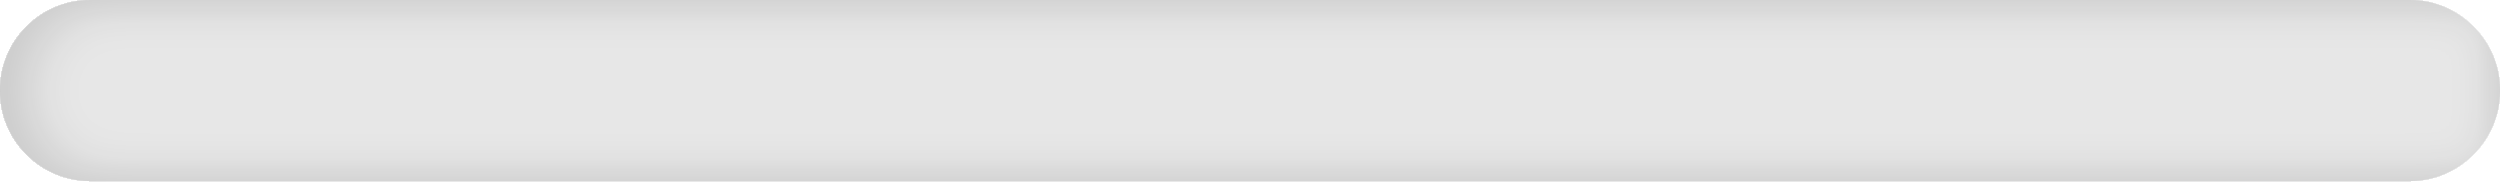
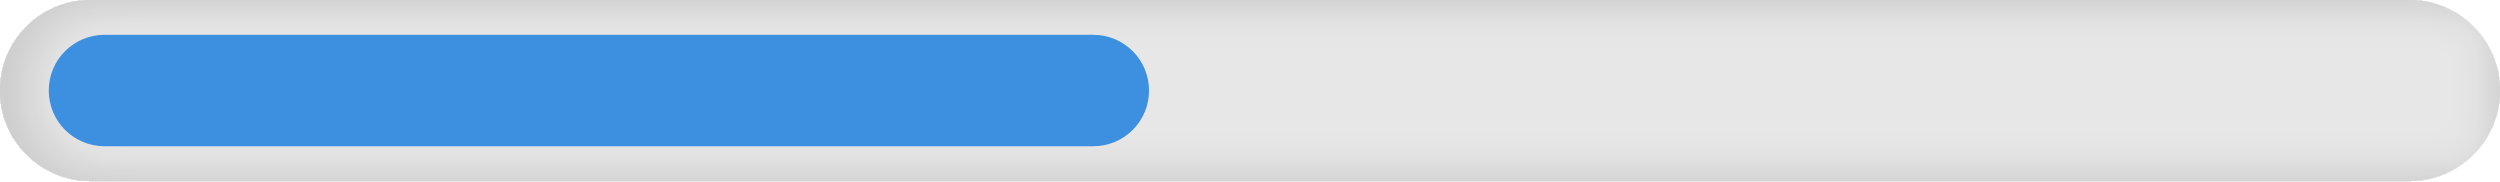
<svg xmlns="http://www.w3.org/2000/svg" width="359" height="26" viewBox="0 0 359 26" fill="none">
  <g filter="url(#filter0_i)">
    <rect width="359" height="26" rx="13" fill="#E7E7E7" />
  </g>
+   <rect x="7" y="5" width="158" height="16" rx="8" fill="#3D90E0" />
  <defs>
    <filter id="filter0_i" x="0" y="0" width="363" height="26" filterUnits="userSpaceOnUse" color-interpolation-filters="sRGB">
      <feFlood flood-opacity="0" result="BackgroundImageFix" />
      <feBlend mode="normal" in="SourceGraphic" in2="BackgroundImageFix" result="shape" />
      <feColorMatrix in="SourceAlpha" type="matrix" values="0 0 0 0 0 0 0 0 0 0 0 0 0 0 0 0 0 0 127 0" result="hardAlpha" />
      <feOffset dx="4" />
      <feGaussianBlur stdDeviation="3.5" />
      <feComposite in2="hardAlpha" operator="arithmetic" k2="-1" k3="1" />
      <feColorMatrix type="matrix" values="0 0 0 0 0 0 0 0 0 0 0 0 0 0 0 0 0 0 0.12 0" />
      <feBlend mode="normal" in2="shape" result="effect1_innerShadow" />
    </filter>
  </defs>
</svg>
